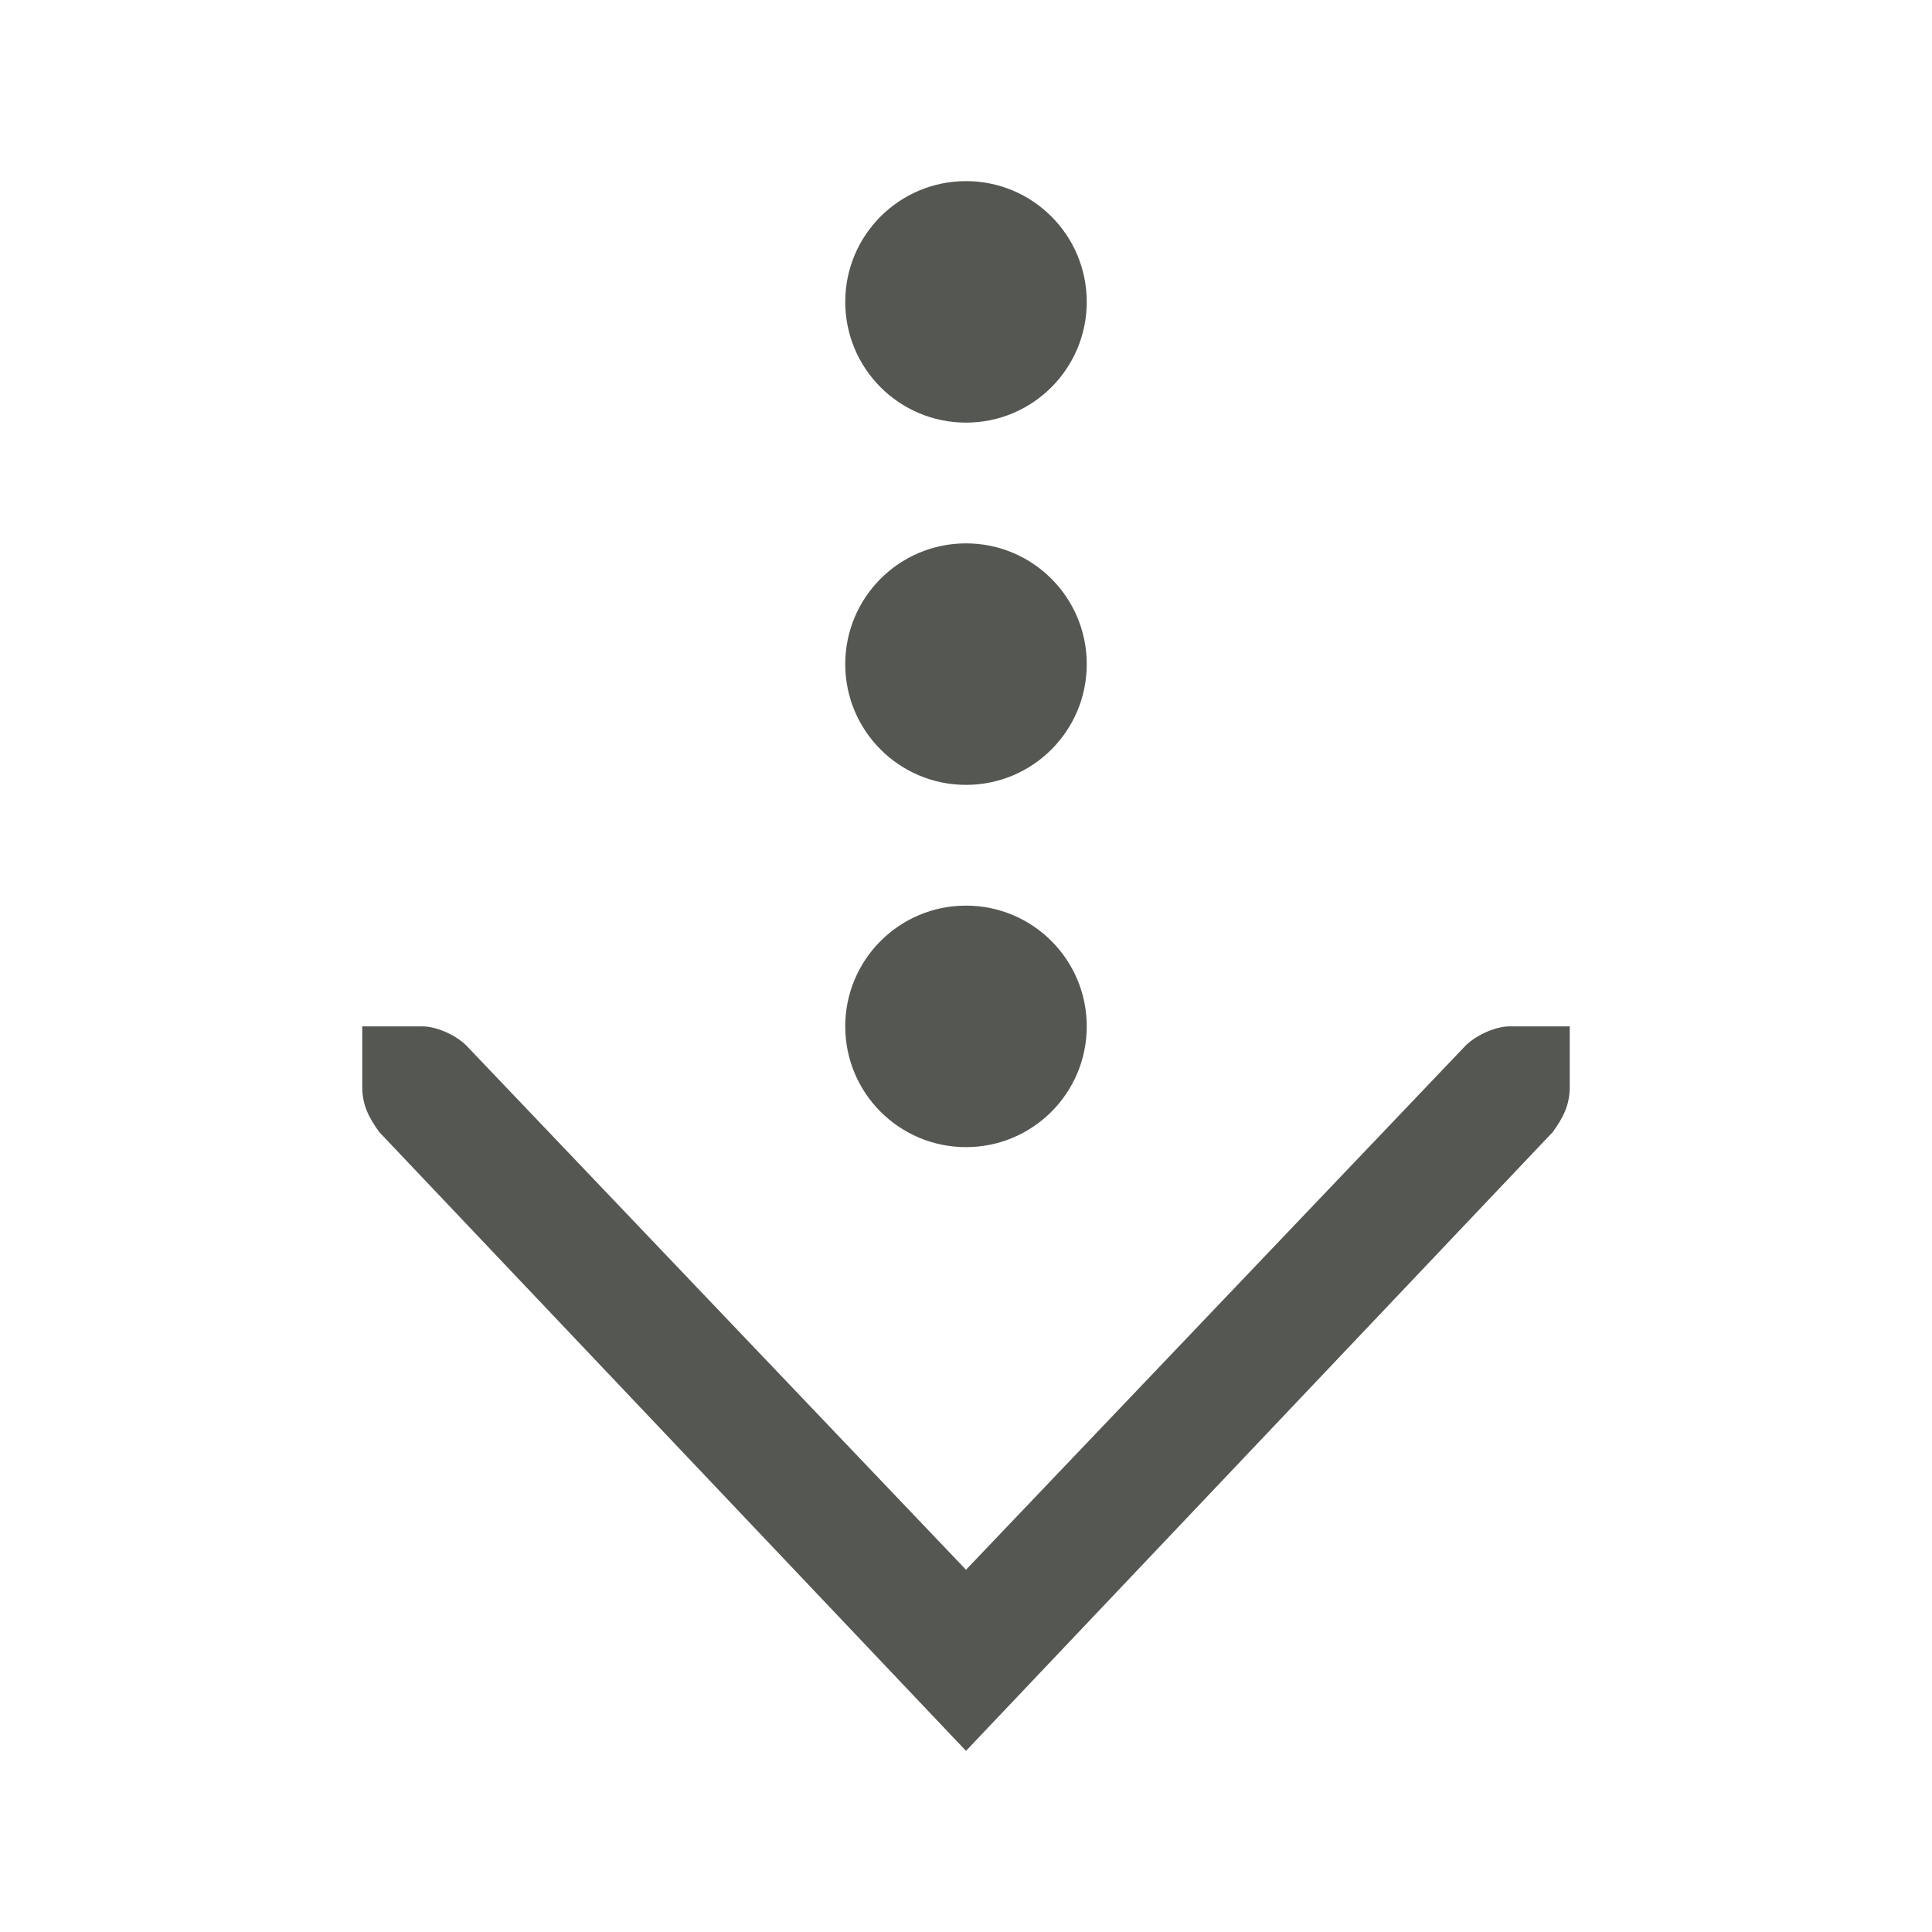
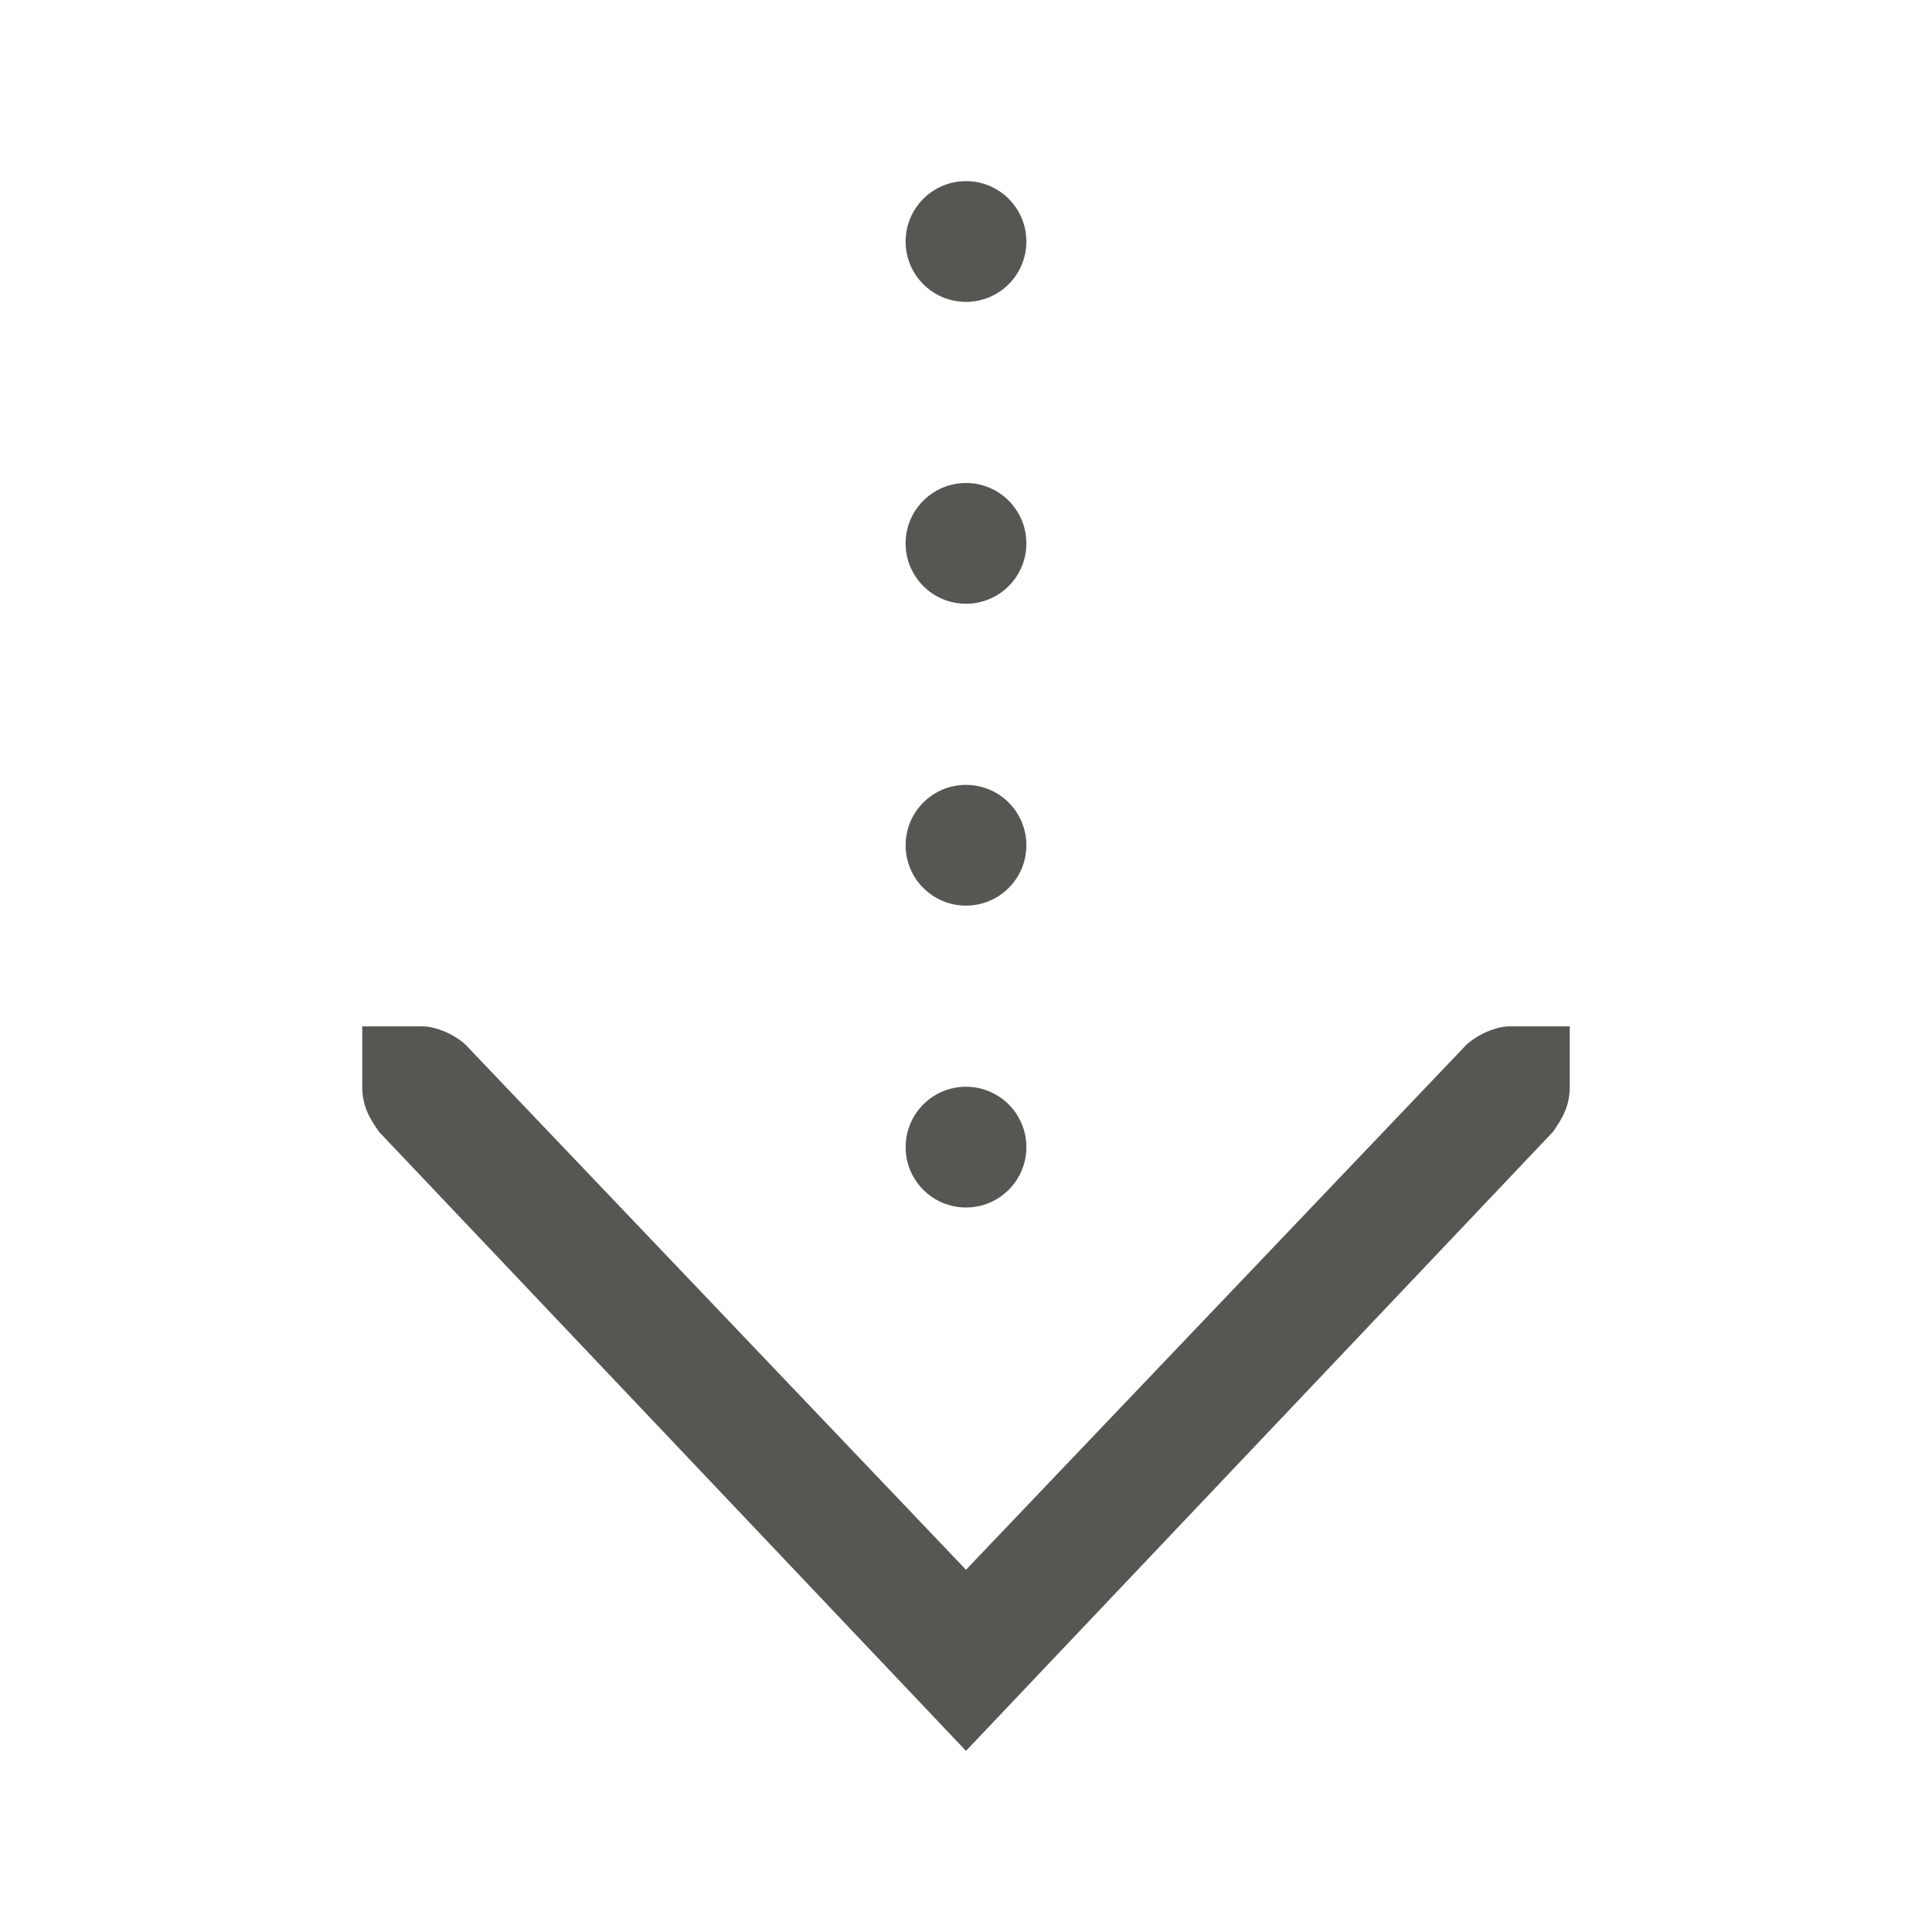
<svg xmlns="http://www.w3.org/2000/svg" height="32" viewBox="0 0 32 32" width="32">
-   <path d="m16 3c-1.105 0-2 .895-2 2s.895 2 2 2 2-.895 2-2-.895-2-2-2zm0 6c-1.105 0-2 .895-2 2 0 1.105.895 2 2 2s2-.895 2-2c0-1.105-.895-2-2-2zm0 6c-1.105 0-2 .895-2 2s.895 2 2 2 2-.895 2-2-.895-2-2-2zm-10 2v.414.586c0 .309.113.516.281.75l9.719 10.25 9.719-10.25c.168-.234.281-.441.281-.75v-.586-.414h-1c-.215 0-.528.13-.719.312l-8.281 8.688-8.281-8.688c-.19-.183-.504-.312-.719-.312z" fill="#555753" />
+   <path d="m16 3a1 1 0 0 0 -1 1 1 1 0 0 0 1 1 1 1 0 0 0 1-1 1 1 0 0 0 -1-1zm0 5a1 1 0 0 0 -1 1 1 1 0 0 0 1 1 1 1 0 0 0 1-1 1 1 0 0 0 -1-1zm0 5a1 1 0 0 0 -1 1 1 1 0 0 0 1 1 1 1 0 0 0 1-1 1 1 0 0 0 -1-1zm-10 4v.414.586c0 .309.113.516.281.75l9.719 10.25 9.719-10.25c.168-.234.281-.441.281-.75v-.586-.414h-1c-.215 0-.528.13-.719.312l-8.281 8.688-8.281-8.688c-.19-.183-.504-.312-.719-.312zm10 1a1 1 0 0 0 -1 1 1 1 0 0 0 1 1 1 1 0 0 0 1-1 1 1 0 0 0 -1-1z" fill="#555753" />
</svg>
